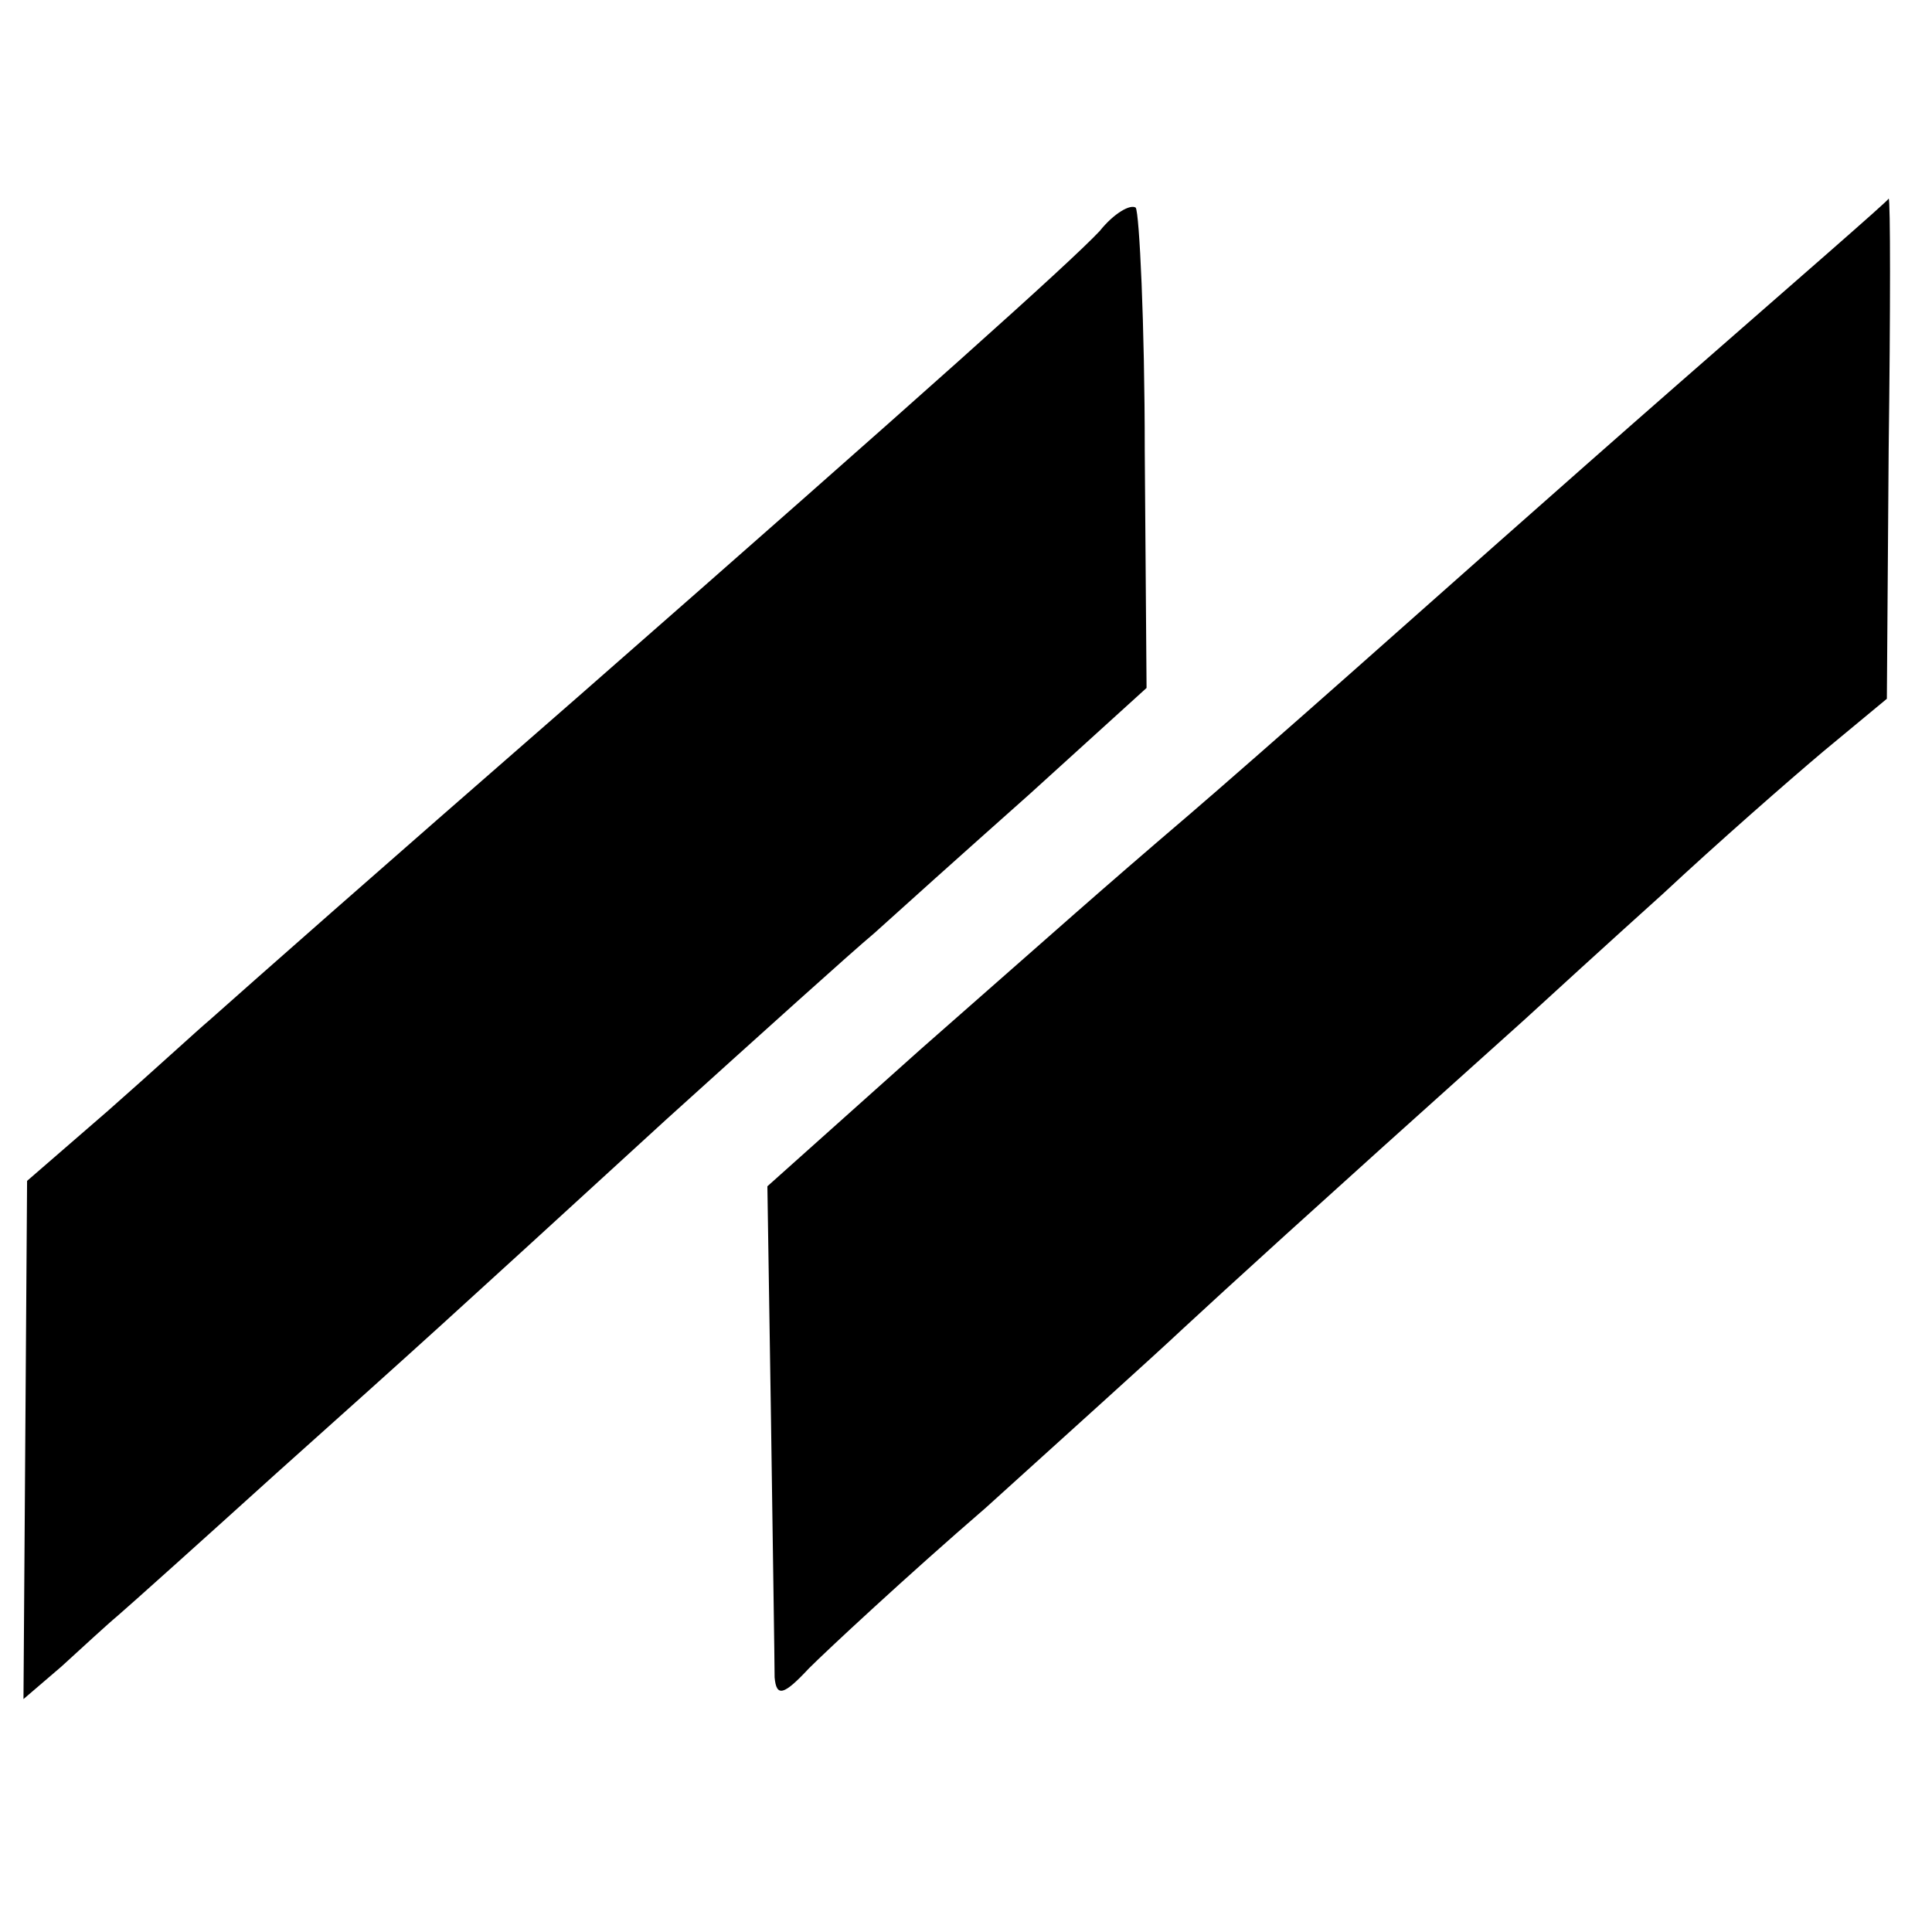
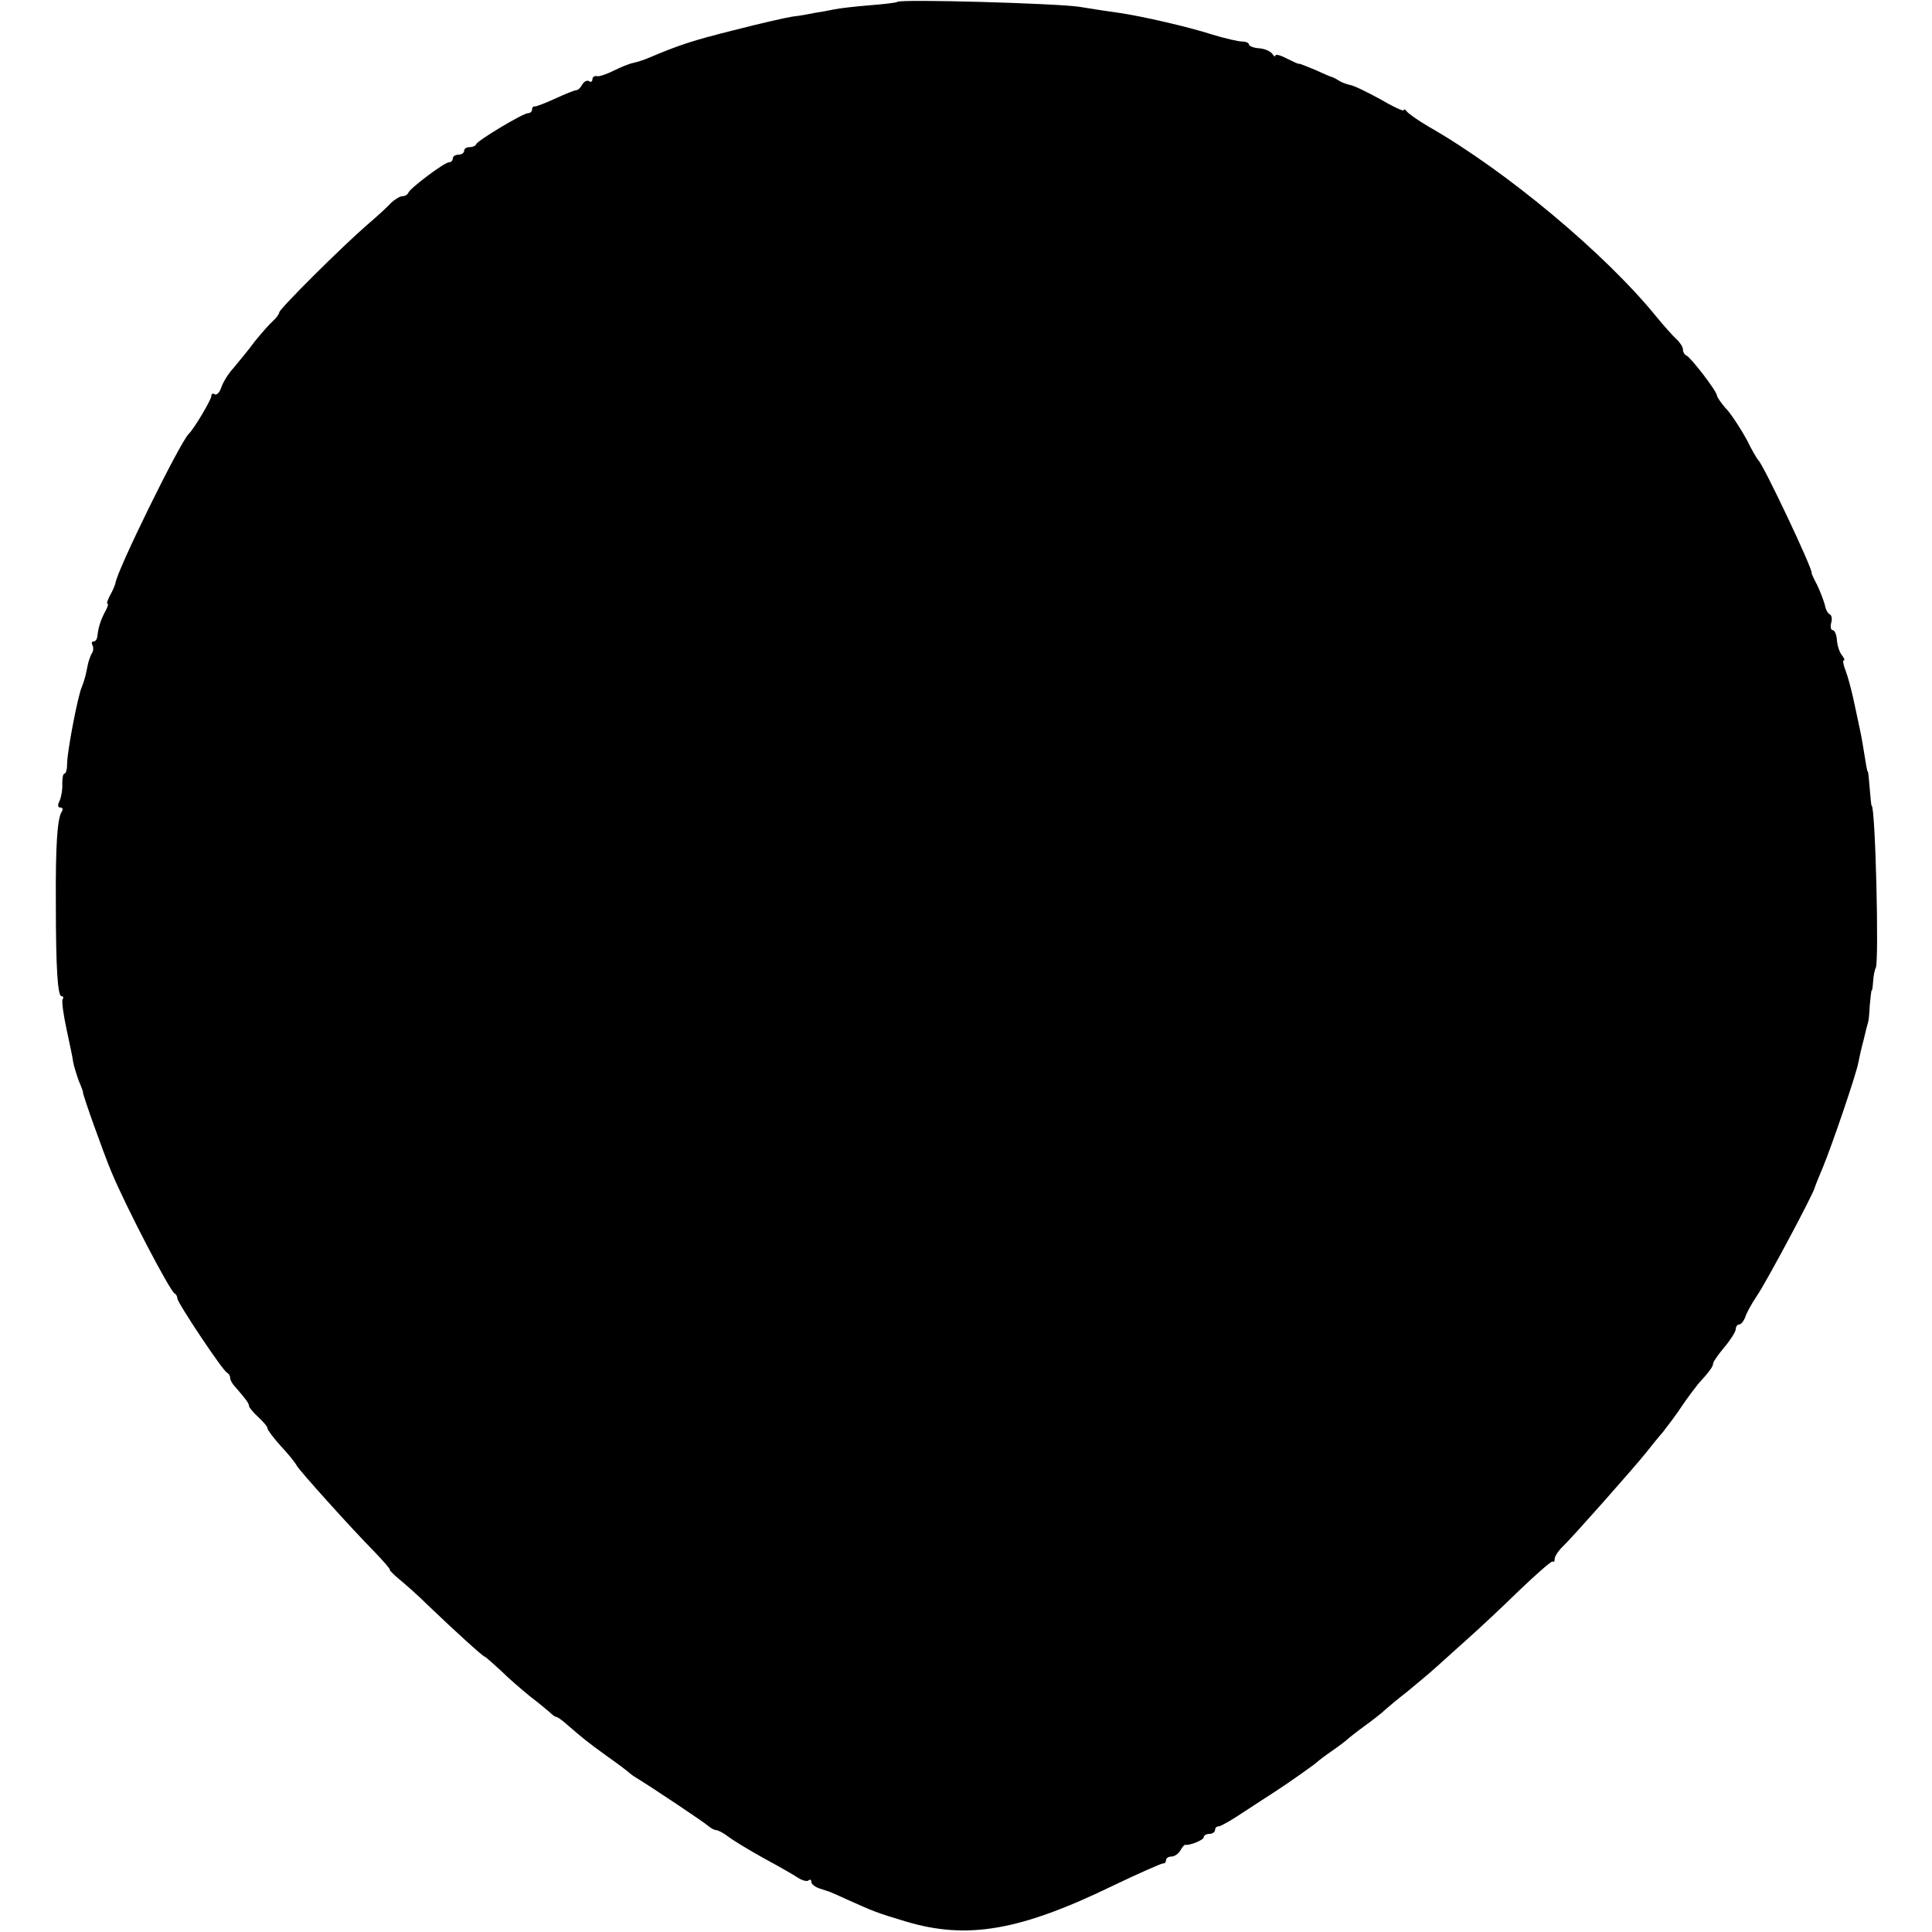
- <svg xmlns="http://www.w3.org/2000/svg" version="1.0" width="107pt" height="107pt" viewBox="0 0 107 107" preserveAspectRatio="xMidYMid meet">
-   <g transform="translate(0,107) scale(0.1,-0.1)" fill="#000000" stroke="none">
-     <path d="M609 942 c-17 -18 -95 -88 -289 -258 -117 -102 -177 -155 -204 -179 -6 -5 -31 -28 -56 -50 l-45 -39 -1 -144 -1 -143 21 18 c11 10 25 23 31 28 7 6 46 41 88 79 86 77 86 77 216 196 52 47 103 93 115 103 11 10 50 45 86 77 l65 59 -1 131 c0 71 -3 132 -5 135 -3 2 -12 -3 -20 -13z" />
-     <path d="M929 857 c-64 -56 -145 -128 -180 -159 -35 -31 -75 -66 -89 -78 -55 -47 -68 -59 -150 -131 l-85 -76 2 -129 c1 -71 2 -135 2 -143 1 -11 5 -10 19 5 10 10 54 51 98 89 43 39 92 83 109 99 26 24 63 58 189 171 12 11 47 43 77 70 30 28 70 63 89 79 l35 29 1 138 c1 77 1 139 0 139 0 -1 -53 -47 -117 -103z" />
+ <svg xmlns="http://www.w3.org/2000/svg" version="1.0" width="512pt" height="512pt" viewBox="0 0 512 512" preserveAspectRatio="xMidYMid meet">
+   <g transform="translate(0,512) scale(0.1,-0.1)" fill="#000000" stroke="none">
+     <path d="M2378 5115 c-2 -2 -34 -6 -73 -9 -38 -3 -81 -8 -95 -11 -14 -3 -36 -7 -50 -9 -14 -3 -41 -8 -60 -10 -19 -3 -89 -19 -155 -36 -108 -27 -145 -39 -225 -73 -14 -6 -33 -12 -43 -14 -10 -2 -32 -11 -50 -20 -18 -9 -38 -16 -44 -15 -7 2 -13 -2 -13 -8 0 -6 -4 -9 -9 -5 -6 3 -13 -1 -18 -9 -4 -8 -11 -15 -16 -15 -4 0 -29 -10 -55 -22 -26 -12 -50 -21 -54 -21 -5 1 -8 -3 -8 -8 0 -6 -5 -10 -11 -10 -13 0 -133 -72 -137 -82 -2 -5 -10 -8 -18 -8 -8 0 -14 -4 -14 -10 0 -5 -7 -10 -15 -10 -8 0 -15 -4 -15 -10 0 -5 -4 -10 -10 -10 -12 0 -104 -69 -108 -81 -2 -5 -9 -9 -16 -9 -6 0 -19 -8 -29 -17 -9 -10 -37 -36 -63 -58 -65 -56 -234 -224 -234 -233 0 -4 -8 -15 -17 -23 -10 -9 -31 -33 -48 -54 -16 -22 -42 -53 -56 -70 -15 -16 -29 -40 -33 -53 -4 -12 -12 -20 -17 -17 -5 4 -9 1 -9 -5 0 -9 -46 -87 -60 -100 -24 -24 -190 -362 -194 -395 -1 -5 -7 -20 -14 -32 -7 -13 -10 -23 -7 -23 3 0 0 -10 -7 -22 -12 -23 -18 -43 -20 -65 -1 -7 -5 -13 -10 -13 -5 0 -6 -4 -3 -10 3 -5 3 -16 -2 -22 -4 -7 -9 -22 -11 -33 -5 -26 -8 -37 -15 -55 -11 -24 -39 -173 -39 -202 0 -16 -3 -28 -7 -28 -4 0 -6 -12 -6 -27 1 -16 -3 -36 -7 -45 -6 -12 -5 -18 2 -18 6 0 8 -5 3 -12 -11 -19 -16 -87 -15 -243 0 -173 5 -245 15 -245 5 0 6 -4 3 -8 -3 -5 2 -40 10 -78 8 -38 17 -78 18 -89 2 -11 9 -33 15 -50 7 -16 12 -30 11 -30 -3 0 54 -160 75 -210 38 -92 156 -318 168 -323 4 -2 7 -8 7 -13 0 -11 121 -193 132 -197 4 -2 8 -8 8 -14 0 -5 6 -16 13 -23 27 -31 37 -44 37 -51 0 -4 11 -17 25 -30 14 -13 25 -26 24 -30 0 -3 15 -24 35 -46 20 -21 39 -45 43 -53 10 -16 140 -161 205 -227 25 -26 44 -48 41 -48 -2 0 9 -12 26 -26 17 -14 51 -44 74 -67 73 -70 147 -137 151 -137 2 0 21 -17 43 -37 21 -21 56 -51 77 -68 21 -16 45 -36 52 -42 7 -7 15 -13 18 -13 3 0 15 -8 26 -18 44 -38 57 -49 110 -87 30 -21 57 -42 60 -45 3 -3 12 -9 22 -15 36 -22 174 -114 185 -124 7 -6 16 -11 21 -11 5 0 20 -8 33 -18 13 -10 56 -36 94 -57 39 -21 79 -44 91 -52 11 -7 24 -10 27 -6 4 3 7 2 7 -4 0 -6 10 -14 23 -18 12 -4 24 -8 27 -9 3 -1 23 -10 45 -20 69 -31 78 -35 155 -58 163 -49 303 -25 550 95 69 33 128 59 133 59 4 -1 7 3 7 8 0 6 7 10 15 10 7 0 18 7 23 16 5 9 11 16 13 15 13 -2 49 13 49 20 0 5 7 9 15 9 8 0 15 5 15 10 0 6 4 10 10 10 5 0 35 17 66 38 31 20 67 44 80 52 39 25 109 75 114 80 3 3 21 17 40 30 19 13 37 27 40 30 3 3 23 19 45 35 22 16 48 36 57 45 9 8 34 29 55 45 20 17 56 46 78 66 22 20 62 56 89 80 27 24 87 80 133 125 46 44 85 78 88 76 3 -3 5 0 5 7 0 6 10 22 23 34 25 24 187 207 219 247 11 14 31 39 45 55 13 17 37 48 51 70 15 22 34 47 42 57 31 34 40 47 40 55 0 4 14 24 30 43 16 19 30 41 30 48 0 6 4 12 9 12 5 0 12 9 16 19 3 11 17 36 31 57 25 36 150 271 153 286 1 4 11 29 22 55 23 55 89 248 94 278 2 11 8 38 14 60 5 22 10 41 11 43 0 1 1 3 1 5 1 1 3 20 4 42 2 22 4 40 5 40 2 0 3 11 4 25 1 14 4 30 7 35 9 17 -1 430 -11 430 -1 0 -3 20 -5 45 -2 25 -4 45 -5 45 -2 0 -4 13 -14 75 -3 19 -9 46 -12 60 -3 14 -9 43 -14 65 -5 22 -13 52 -19 68 -6 15 -8 27 -5 27 4 0 1 6 -5 14 -6 7 -12 25 -13 40 -1 14 -6 26 -11 26 -5 0 -7 9 -4 20 3 10 1 20 -4 22 -5 2 -11 13 -13 25 -3 11 -12 35 -20 52 -9 17 -16 32 -15 33 3 10 -127 285 -141 298 -3 3 -17 26 -30 53 -14 26 -37 62 -52 80 -16 17 -28 35 -28 39 0 11 -70 102 -81 106 -5 2 -9 9 -9 16 0 6 -8 19 -17 27 -10 9 -33 35 -52 58 -135 167 -399 388 -606 506 -27 16 -53 34 -57 40 -4 5 -8 7 -8 3 0 -4 -28 9 -62 29 -35 19 -71 37 -81 38 -9 2 -23 7 -30 12 -6 4 -14 8 -17 9 -3 0 -23 9 -45 19 -22 9 -41 17 -43 16 -1 -1 -16 6 -32 14 -17 9 -30 12 -30 8 0 -5 -4 -2 -8 4 -5 7 -20 14 -35 15 -15 1 -27 6 -27 10 0 4 -8 8 -18 8 -10 0 -45 8 -78 18 -65 21 -187 49 -249 58 -22 3 -69 10 -105 16 -58 9 -474 21 -482 13z" />
  </g>
</svg>
